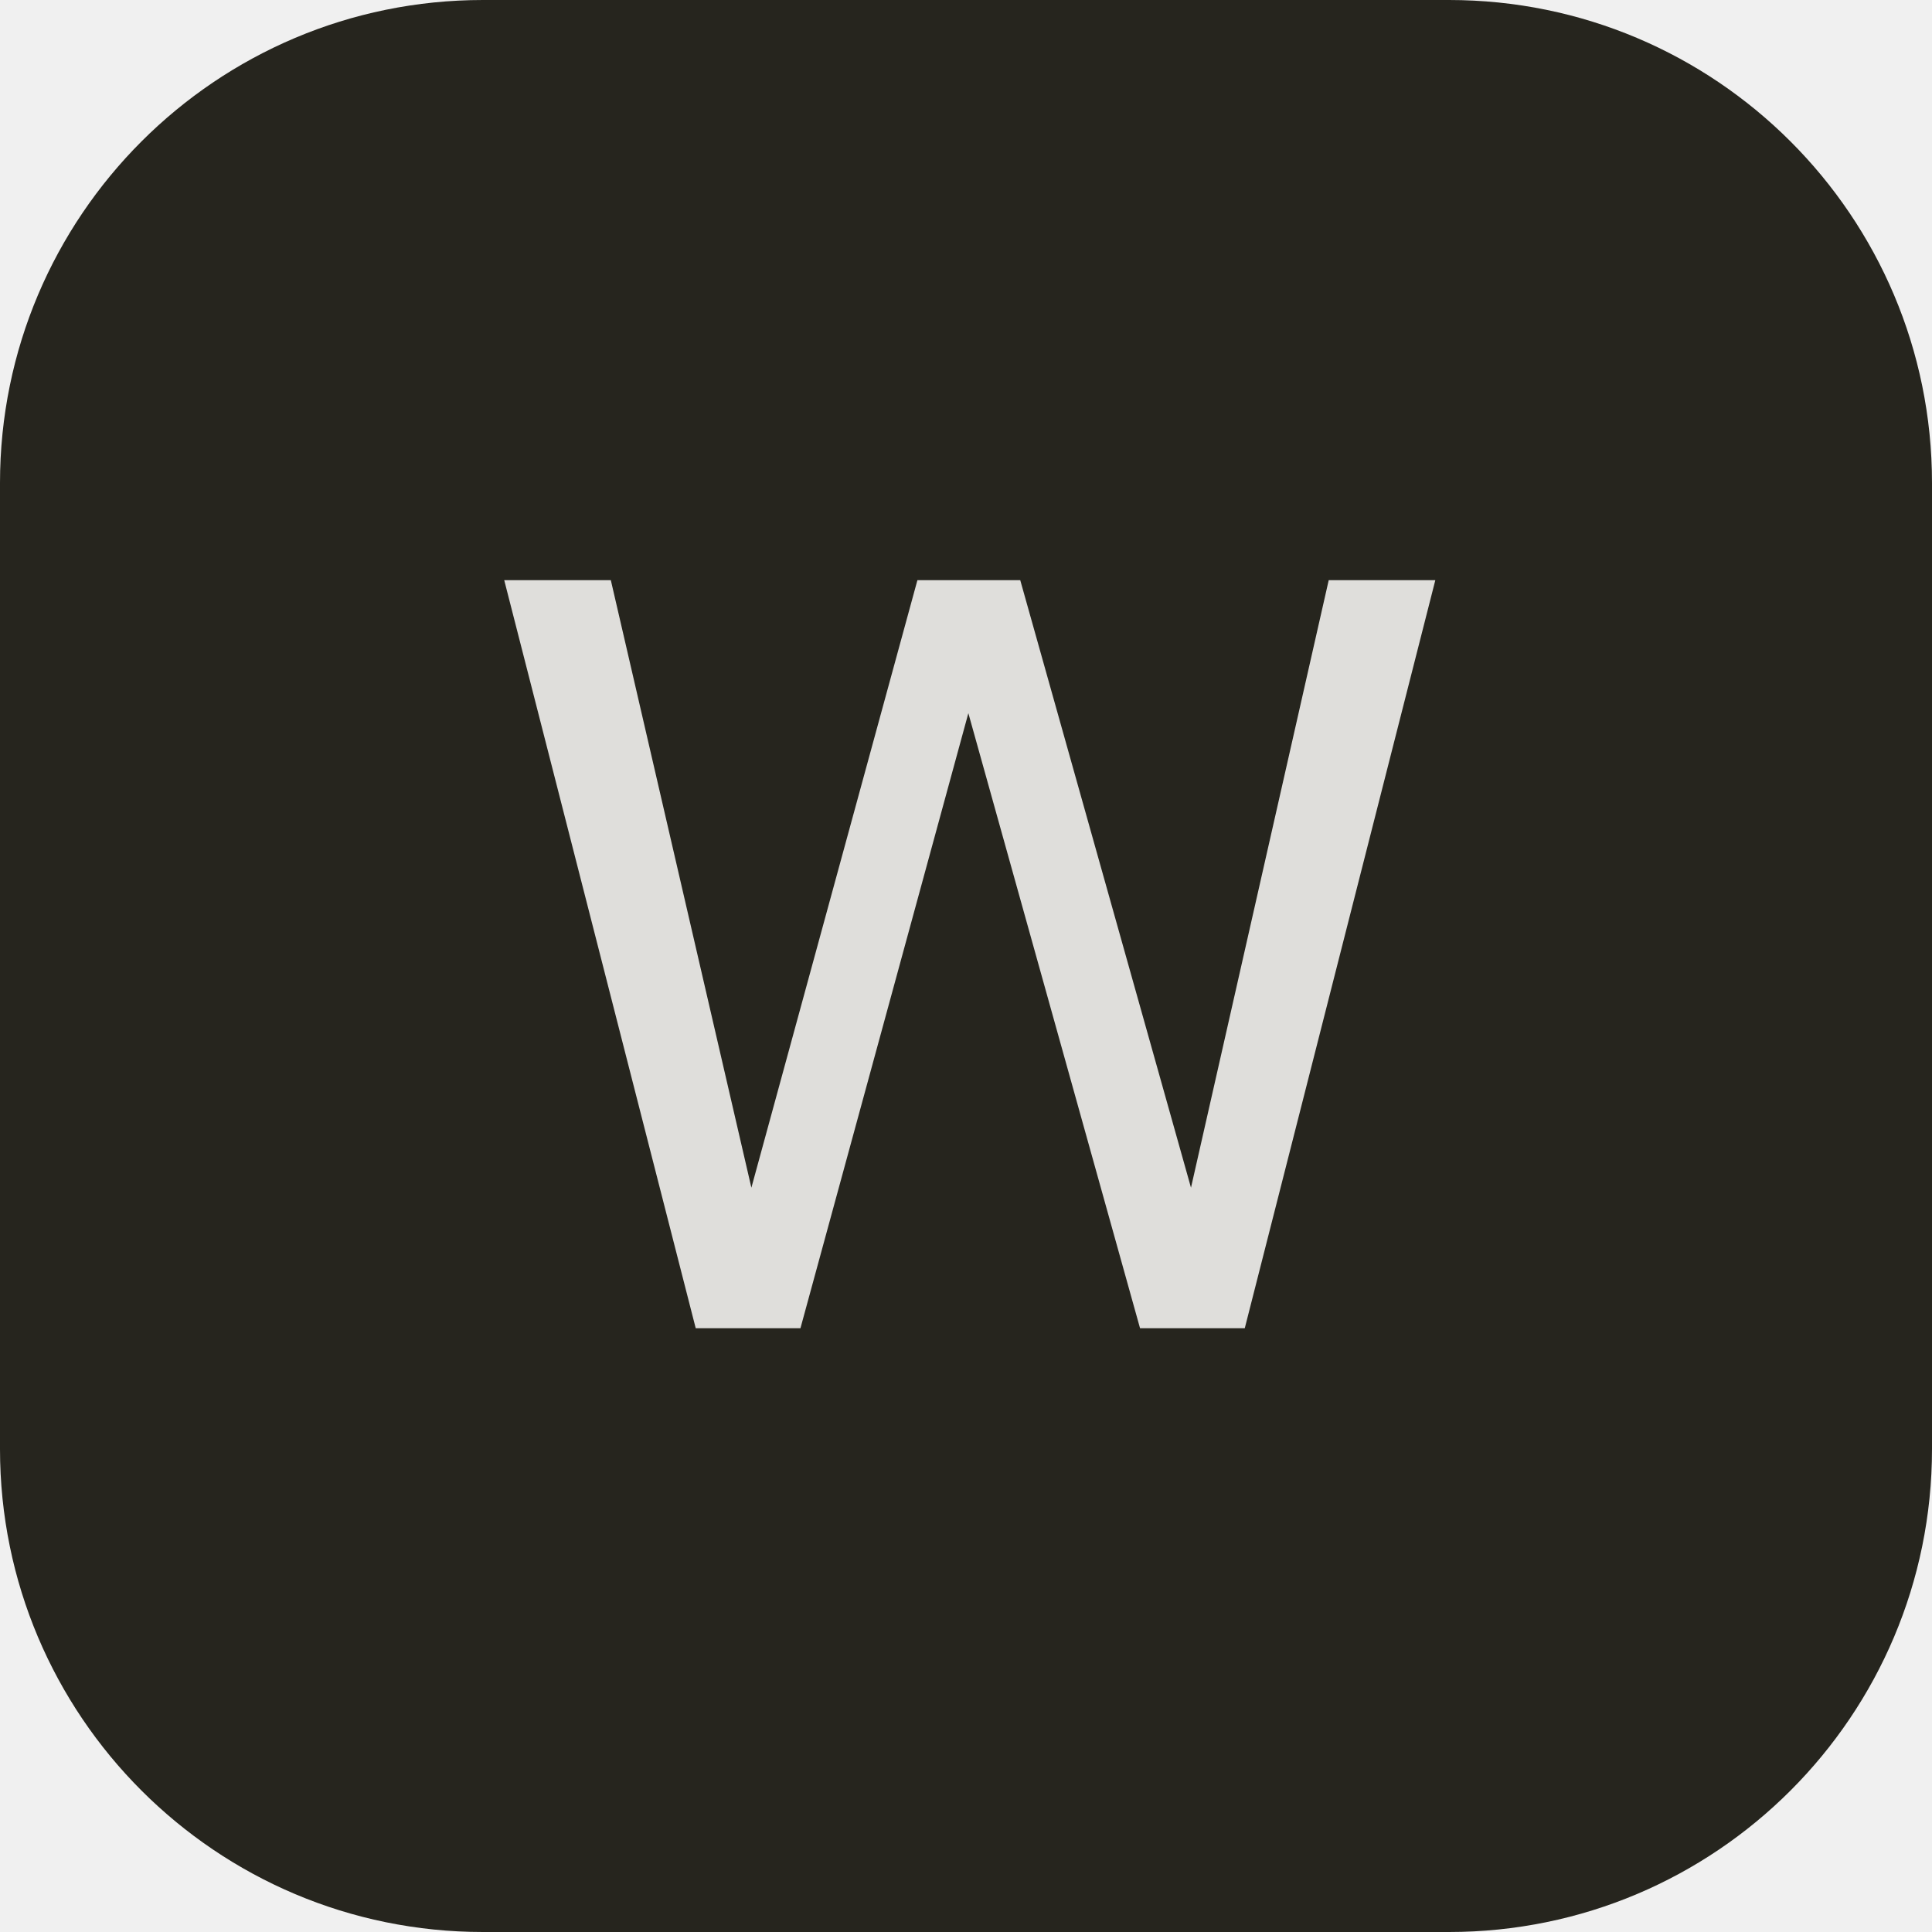
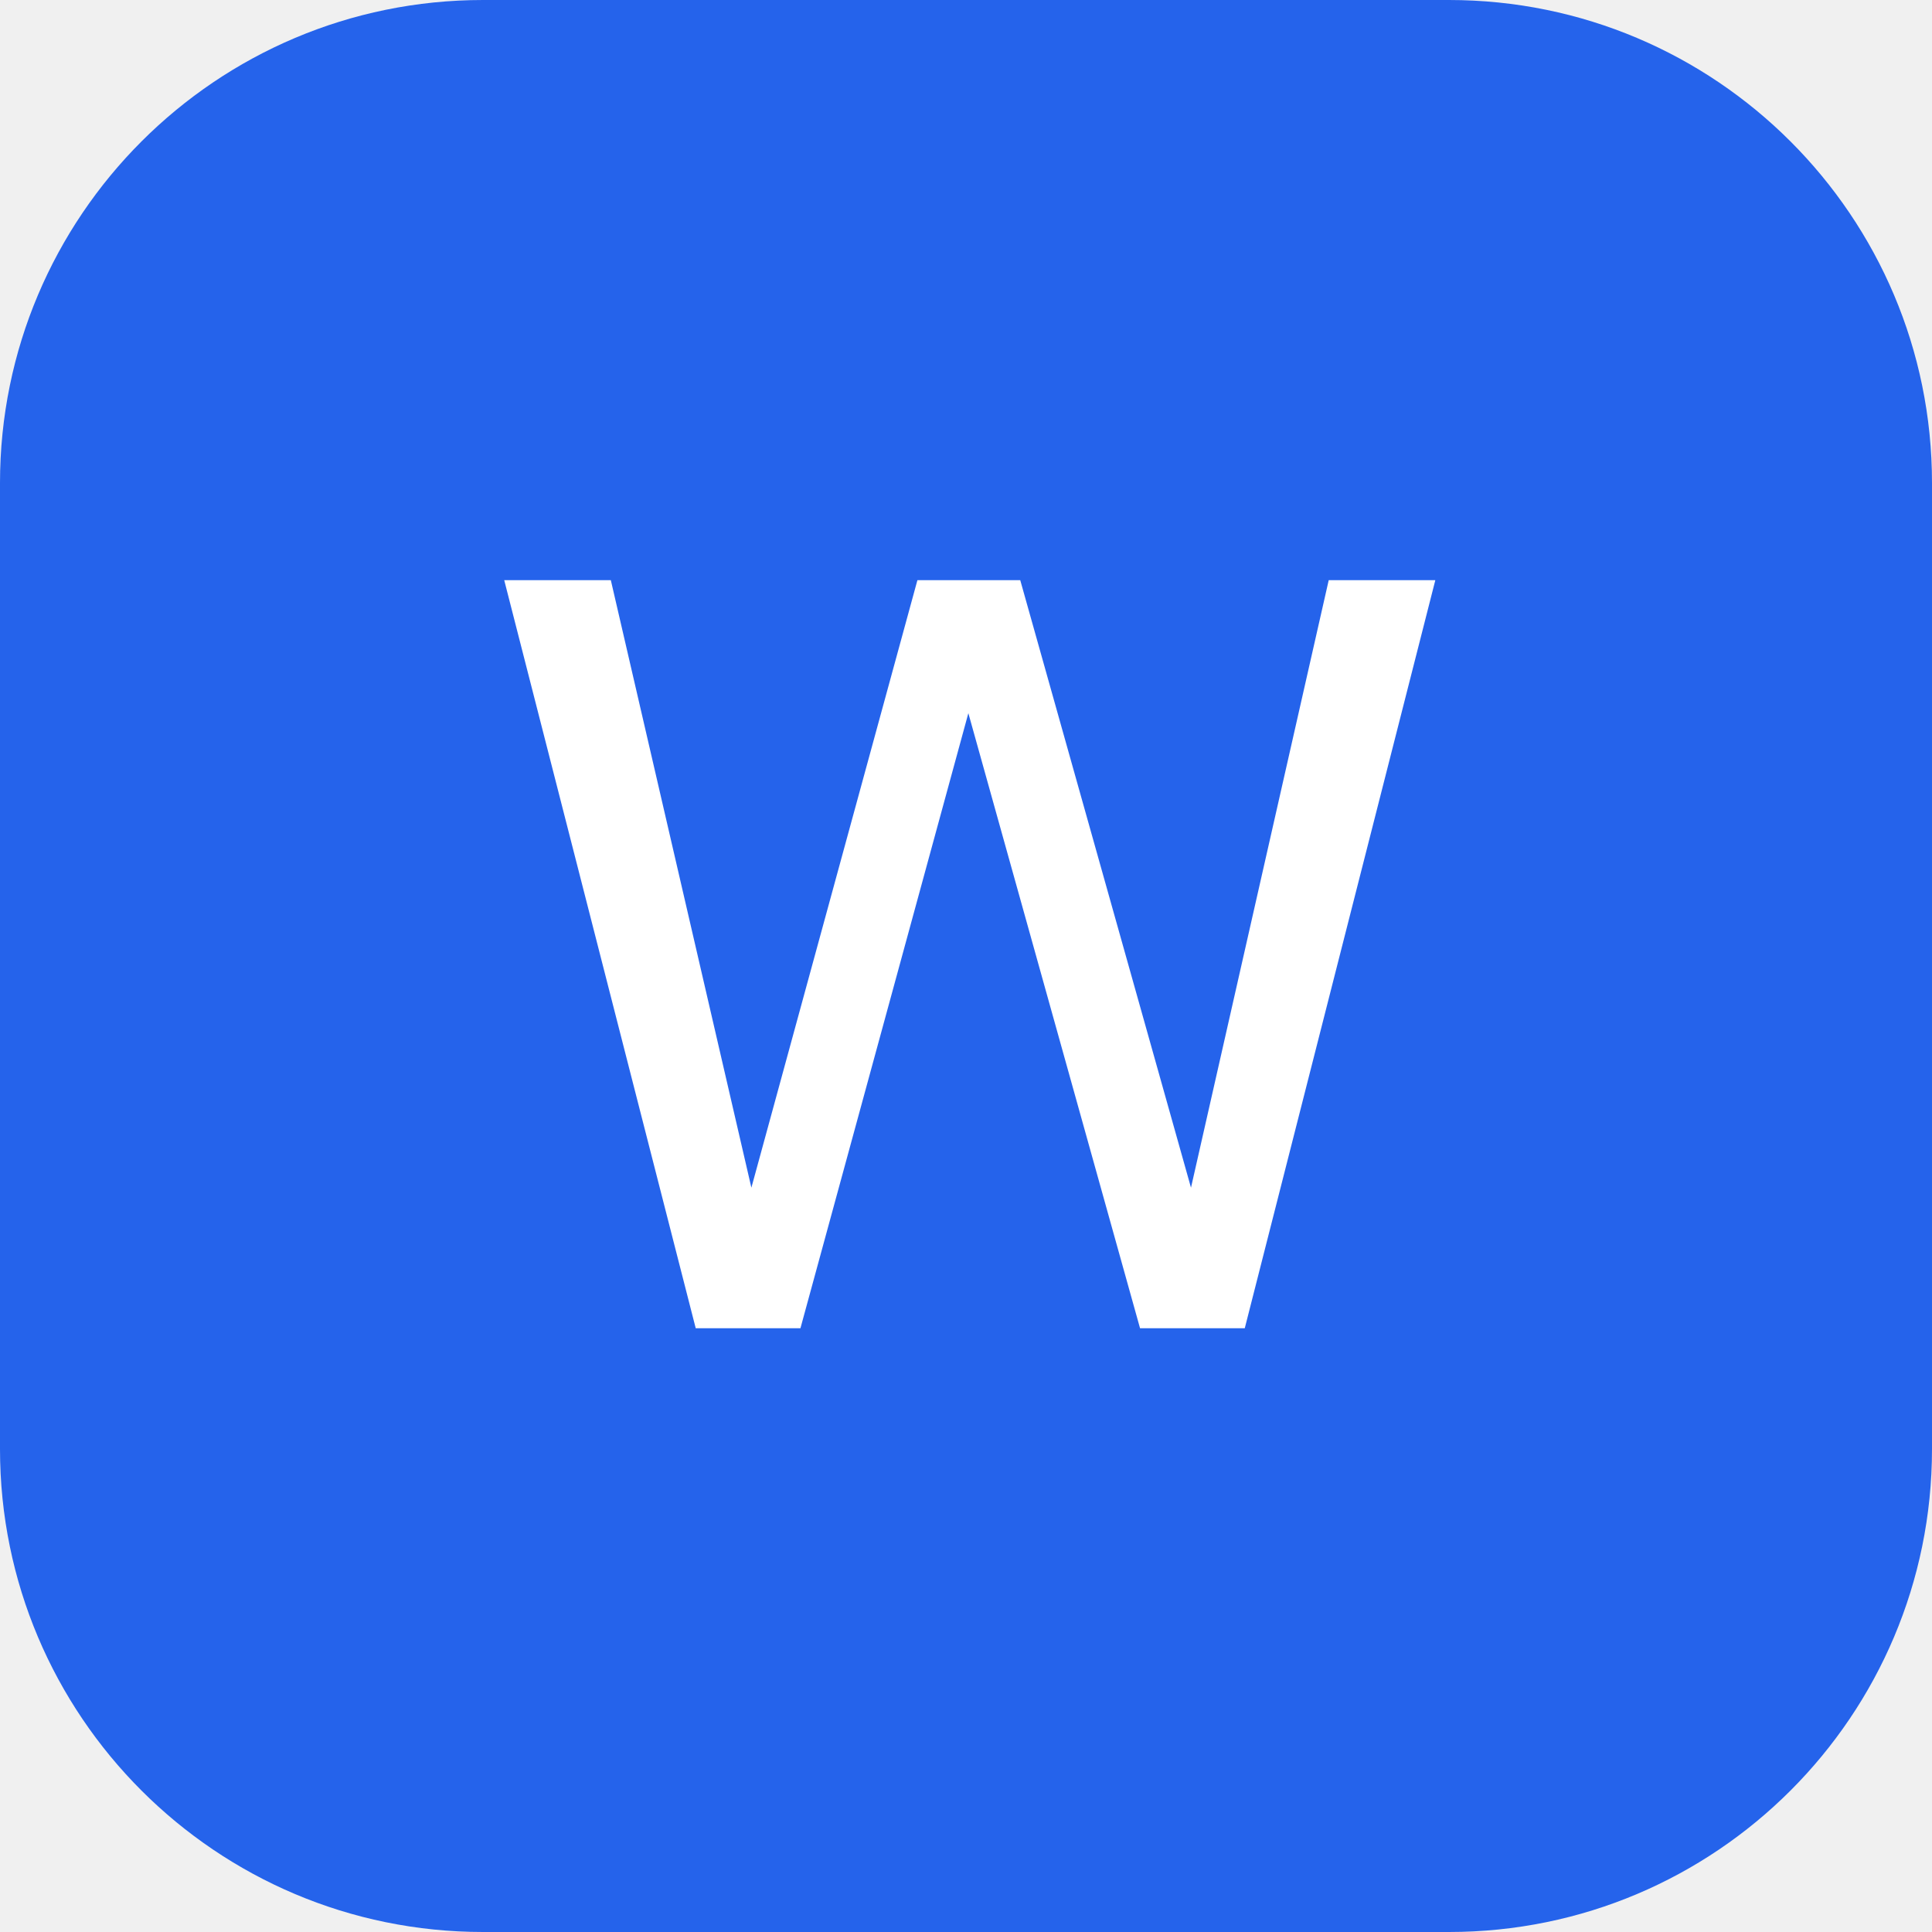
<svg xmlns="http://www.w3.org/2000/svg" viewBox="0 0 32 32">
-   <rect width="32" height="32" rx="8" fill="#26251e" />
-   <text x="16" y="22" font-family="Helvetica, Arial, sans-serif" font-size="17" text-anchor="middle" fill="#dfdedb">W</text>
+   <rect width="32" height="32" rx="8" fill="#2563eb" />
+   <text x="16" y="22" font-family="Helvetica, Arial, sans-serif" font-size="17" text-anchor="middle" fill="#ffffff">W</text>
</svg>
